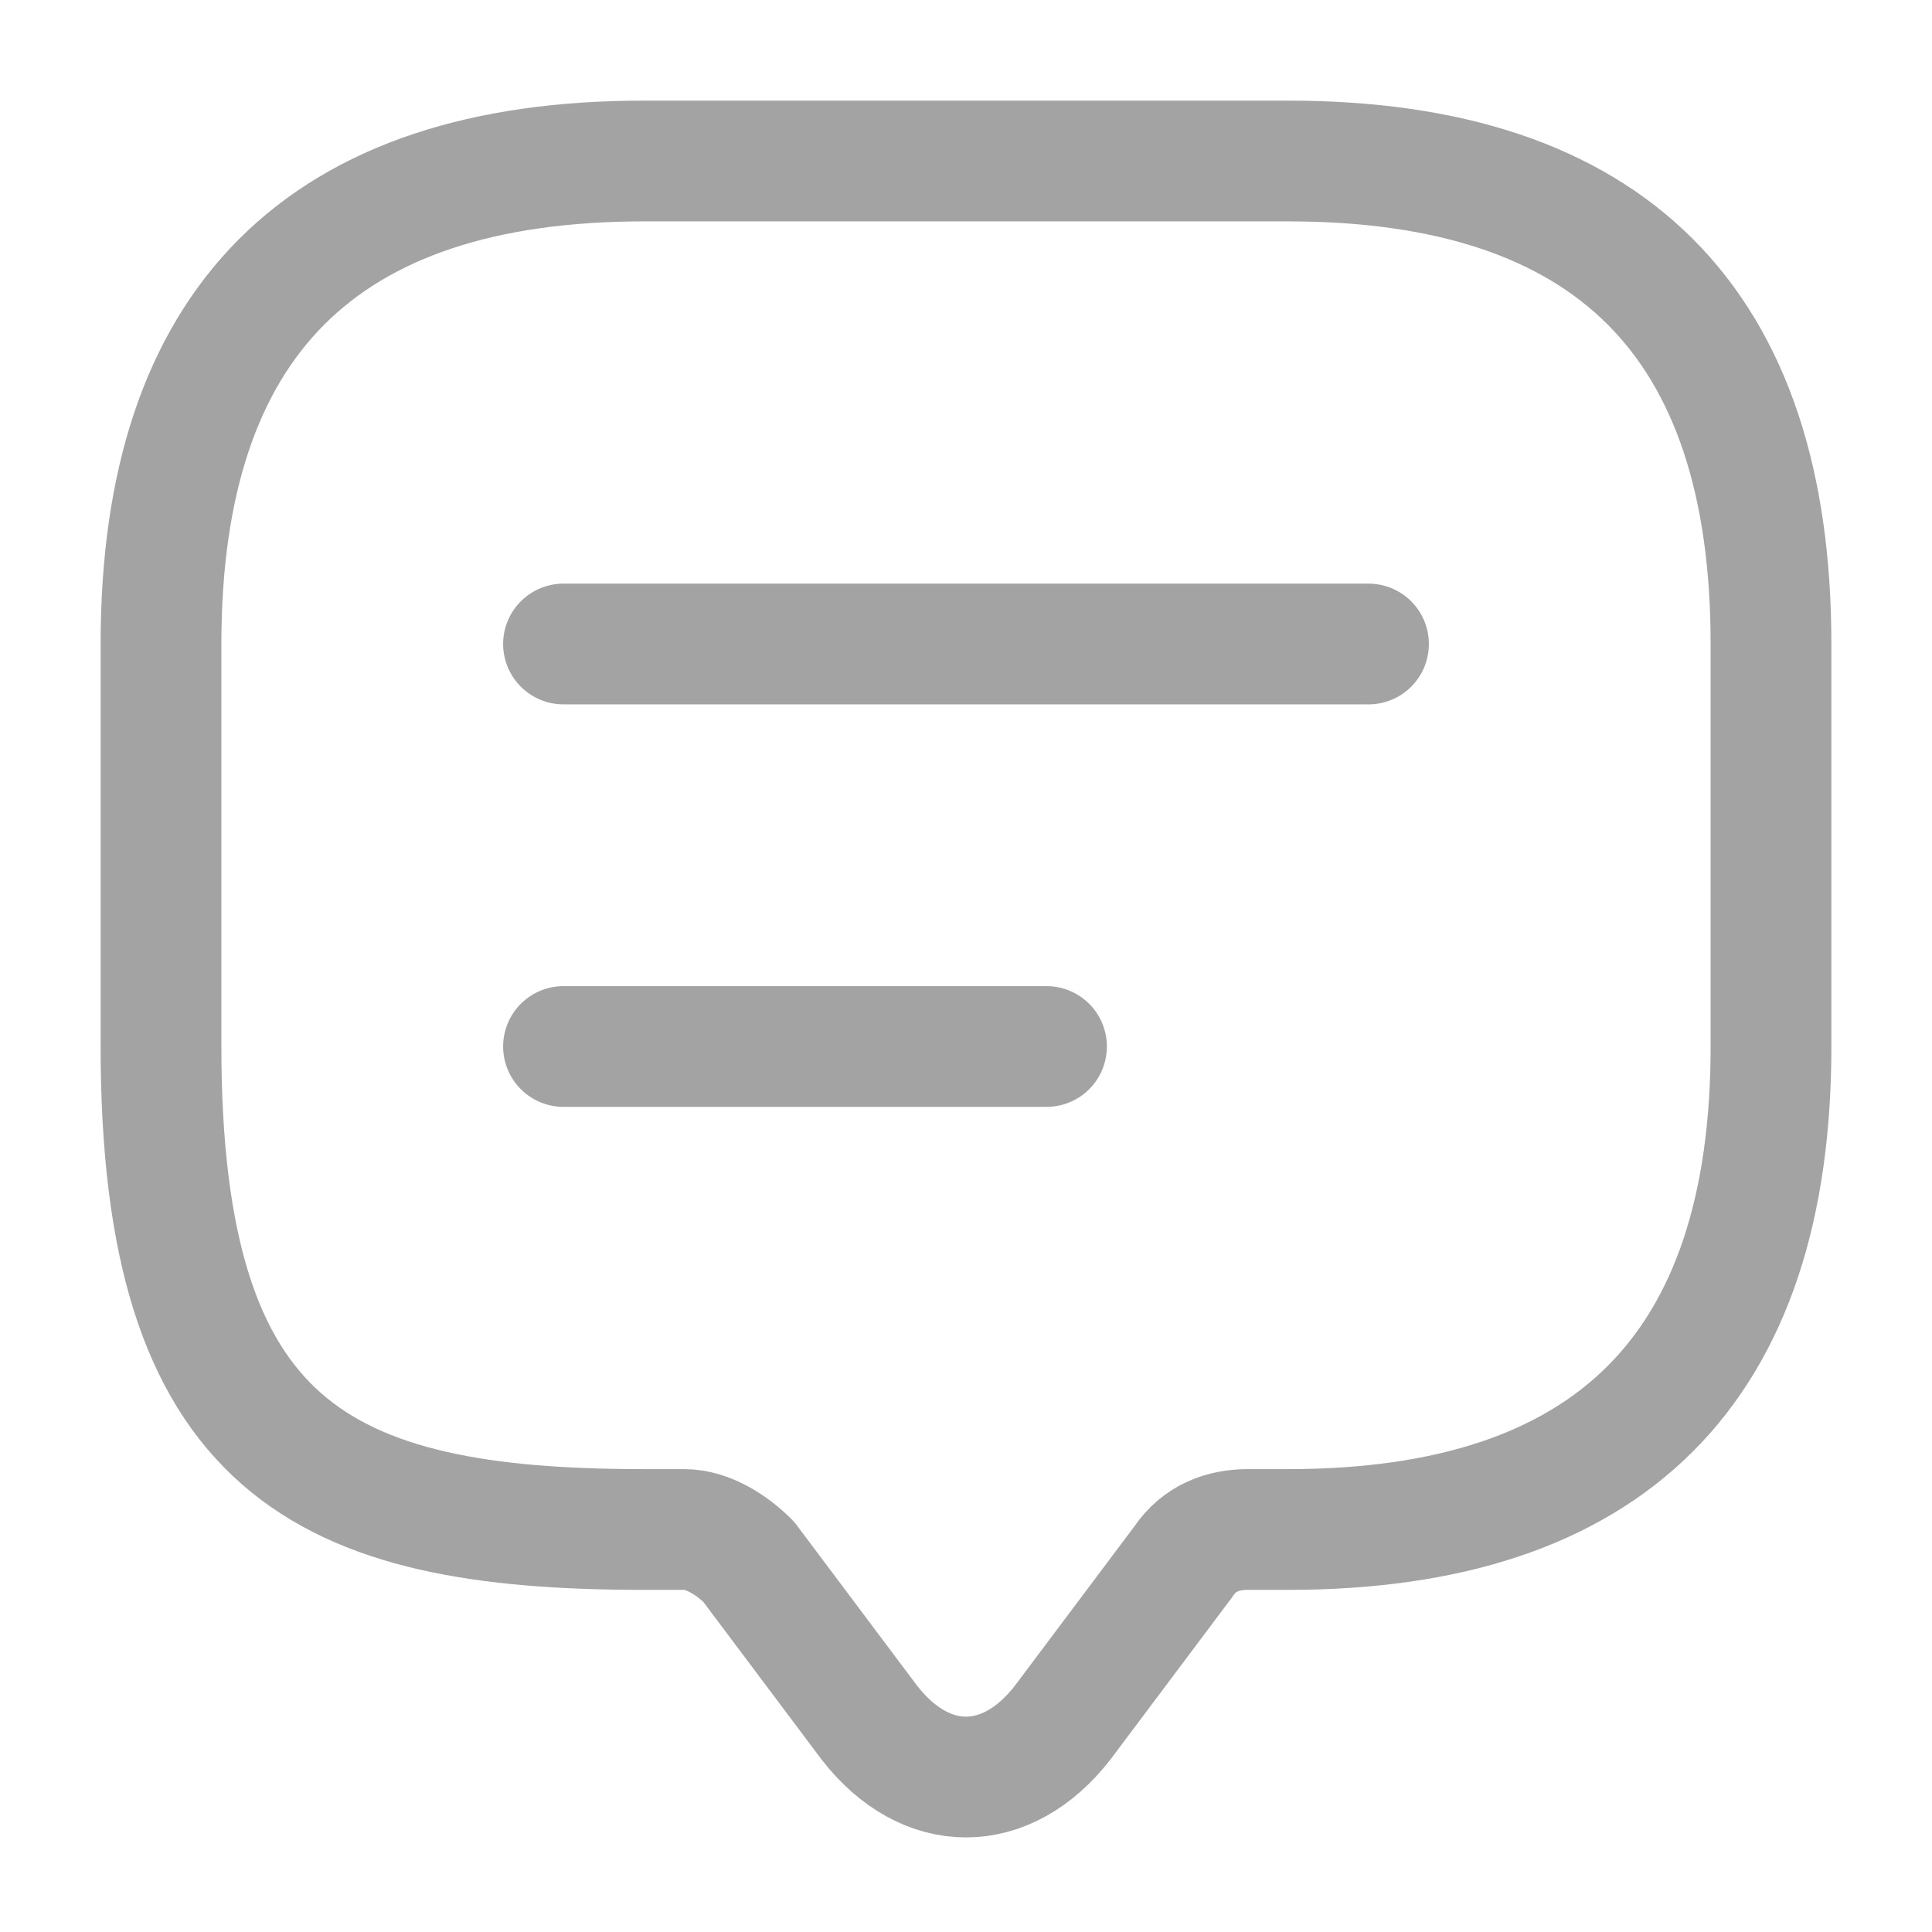
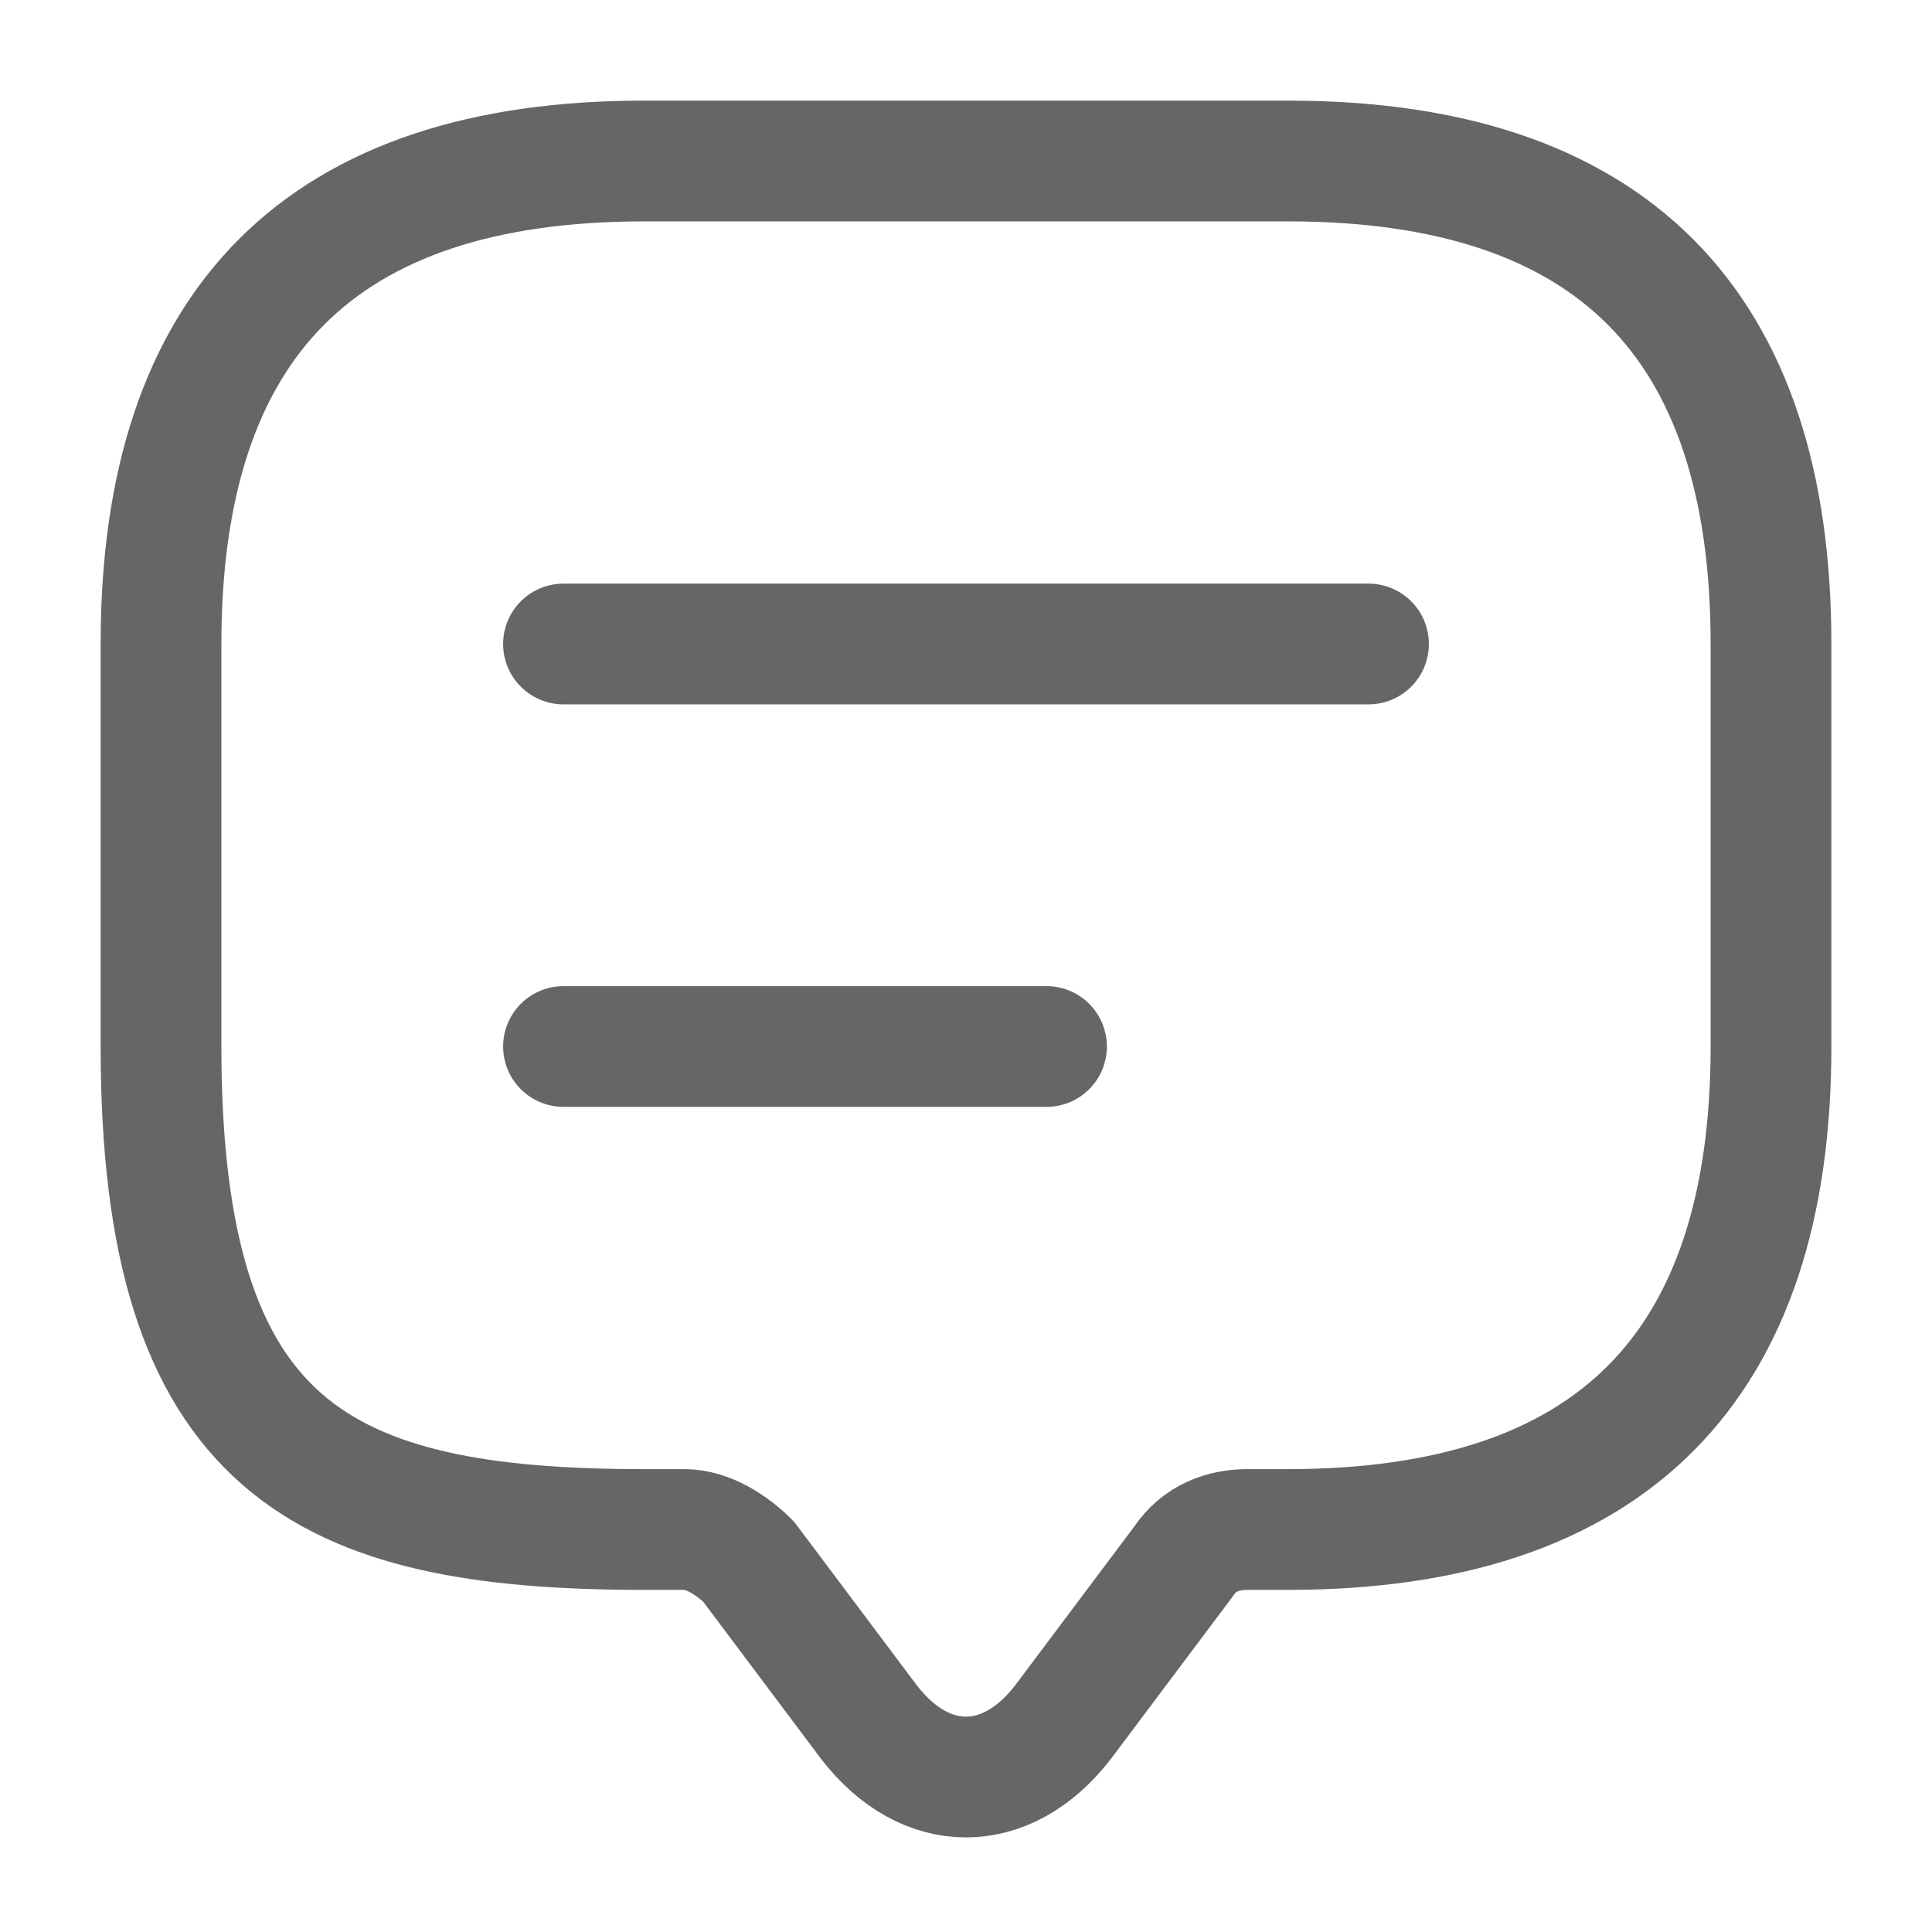
<svg xmlns="http://www.w3.org/2000/svg" id="_레이어_1" data-name="레이어_1" version="1.1" viewBox="0 0 24 24">
  <defs>
    <style>
      .st0 {
        fill: none;
-         opacity: .6;
        stroke: #666;
        stroke-linecap: round;
        stroke-linejoin: round;
        stroke-width: 1.5px;
      }
    </style>
  </defs>
  <path class="st0" d="M7,8h10M7,13h6M8.5,19h-.5c-4,0-6-1-6-6v-5C2,4,4,2,8,2h8c4,0,6,2,6,6v5c0,4-2,6-6,6h-.5c-.3,0-.6.1-.8.4l-1.5,2c-.7.9-1.7.9-2.4,0l-1.5-2c-.2-.2-.5-.4-.8-.4Z" />
-   <path d="M43.8,2h-10c-2.8,0-5,2.2-5,5v7c0,2.7,2.2,5,5,5h1.5c.3,0,.6.2.8.4l1.5,2c.7.9,1.7.9,2.4,0l1.5-2c.2-.2.5-.4.8-.4h1.5c2.8,0,5-2.2,5-5v-7c0-2.8-2.2-5-5-5ZM39.8,13.8h-6c-.4,0-.8-.3-.8-.8s.3-.7.8-.7h6c.4,0,.8.3.8.7s-.3.8-.8.8ZM43.8,8.8h-10c-.4,0-.8-.3-.8-.8s.3-.8.8-.8h10c.4,0,.8.3.8.8s-.3.8-.8.8Z" />
+   <path d="M48.2,2h-10c-2.8,0-5,2.2-5,5v7c0,2.7,2.2,5,5,5h1.5c.3,0,.6.2.8.4l1.5,2c.7.9,1.7.9,2.4,0l1.5-2c.2-.2.5-.4.8-.4h1.5c2.8,0,5-2.2,5-5v-7c0-2.8-2.2-5-5-5ZM44.2,13.8h-6c-.4,0-.8-.3-.8-.8s.3-.7.8-.7h6c.4,0,.8.3.8.7s-.3.8-.8.8ZM48.2,8.8h-10c-.4,0-.8-.3-.8-.8s.3-.8.8-.8h10c.4,0,.8.3.8.8s-.3.8-.8.8Z" />
+   <g>
+     <path d="M-4.6,30.3h-4.7c-1,0-1.9.8-1.9,1.9v.9c0,1,.8,1.9,1.9,1.9h4.7c1,0,1.9-.8,1.9-1.9v-.9c0-1-.8-1.9-1.9-1.9Z" />
+     <path d="M-1.7,33.2c0,1.6-1.3,2.9-2.9,2.9h-4.7c-1.6,0-2.9-1.3-2.9-2.9s-.6-.9-1.1-.7c-1.4.8-2.4,2.2-2.4,3.9v9.4c0,2.5,2,4.5,4.5,4.5H-2.7c2.5,0,4.5-2,4.5-4.5v-9.4c0-1.7-1-3.2-2.4-3.9-.5-.3-1.1,0-1.1.7ZM-3.6,41.1l-4,4c-.2.1-.3.2-.5.2s-.4,0-.5-.2l-1.5-1.5c-.3-.3-.3-.8,0-1.1.3-.3.8-.3,1.1,0l1,1,3.5-3.5c.3-.3.8-.3,1.1,0s.3.8,0,1.1Z" />
+   </g>
+   <path class="st0" d="M-31.6,39.6v-3M-34.6,24.5l-5.4,4.2c-.9.7-1.6,2.2-1.6,3.3v7.4c0,2.3,1.9,4.2,4.2,4.2h11.6c2.3,0,4.2-1.9,4.2-4.2v-7.3c0-1.2-.8-2.8-1.8-3.5l-6.2-4.3c-1.4-1-3.7-.9-5,.1Z" />
+   <g>
+     <path d="M-64,4.3v3.8c0,.5.2,1.2.7,1.5l2.5,1.9c1.6,1.2,1.3,2.7-.6,3.3l-3.2,1c-.5.2-1.1.8-1.2,1.3l-.8,2.9c-.6,2.3-2.1,2.5-3.4.5l-1.8-2.9c-.3-.5-1.1-.9-1.7-.9l-3.3.2c-2.4.1-3.1-1.3-1.5-3.1l2-2.3c.4-.4.5-1.2.4-1.8l-1-3.2c-.6-1.9.5-3,2.4-2.3l3,1c.5.2,1.2,0,1.7-.3l3.1-2.2c1.7-1.2,3-.5,3,1.6Z" />
+     <path d="M-59.8,20.6l-3-3c-.3-.3-.8-.3-1.1,0-.3.3-.3.8,0,1.1l3,3c.1.2.3.2.5.2s.4,0,.5-.2c.3-.3.3-.8,0-1.1Z" />
+   </g>
</svg>
